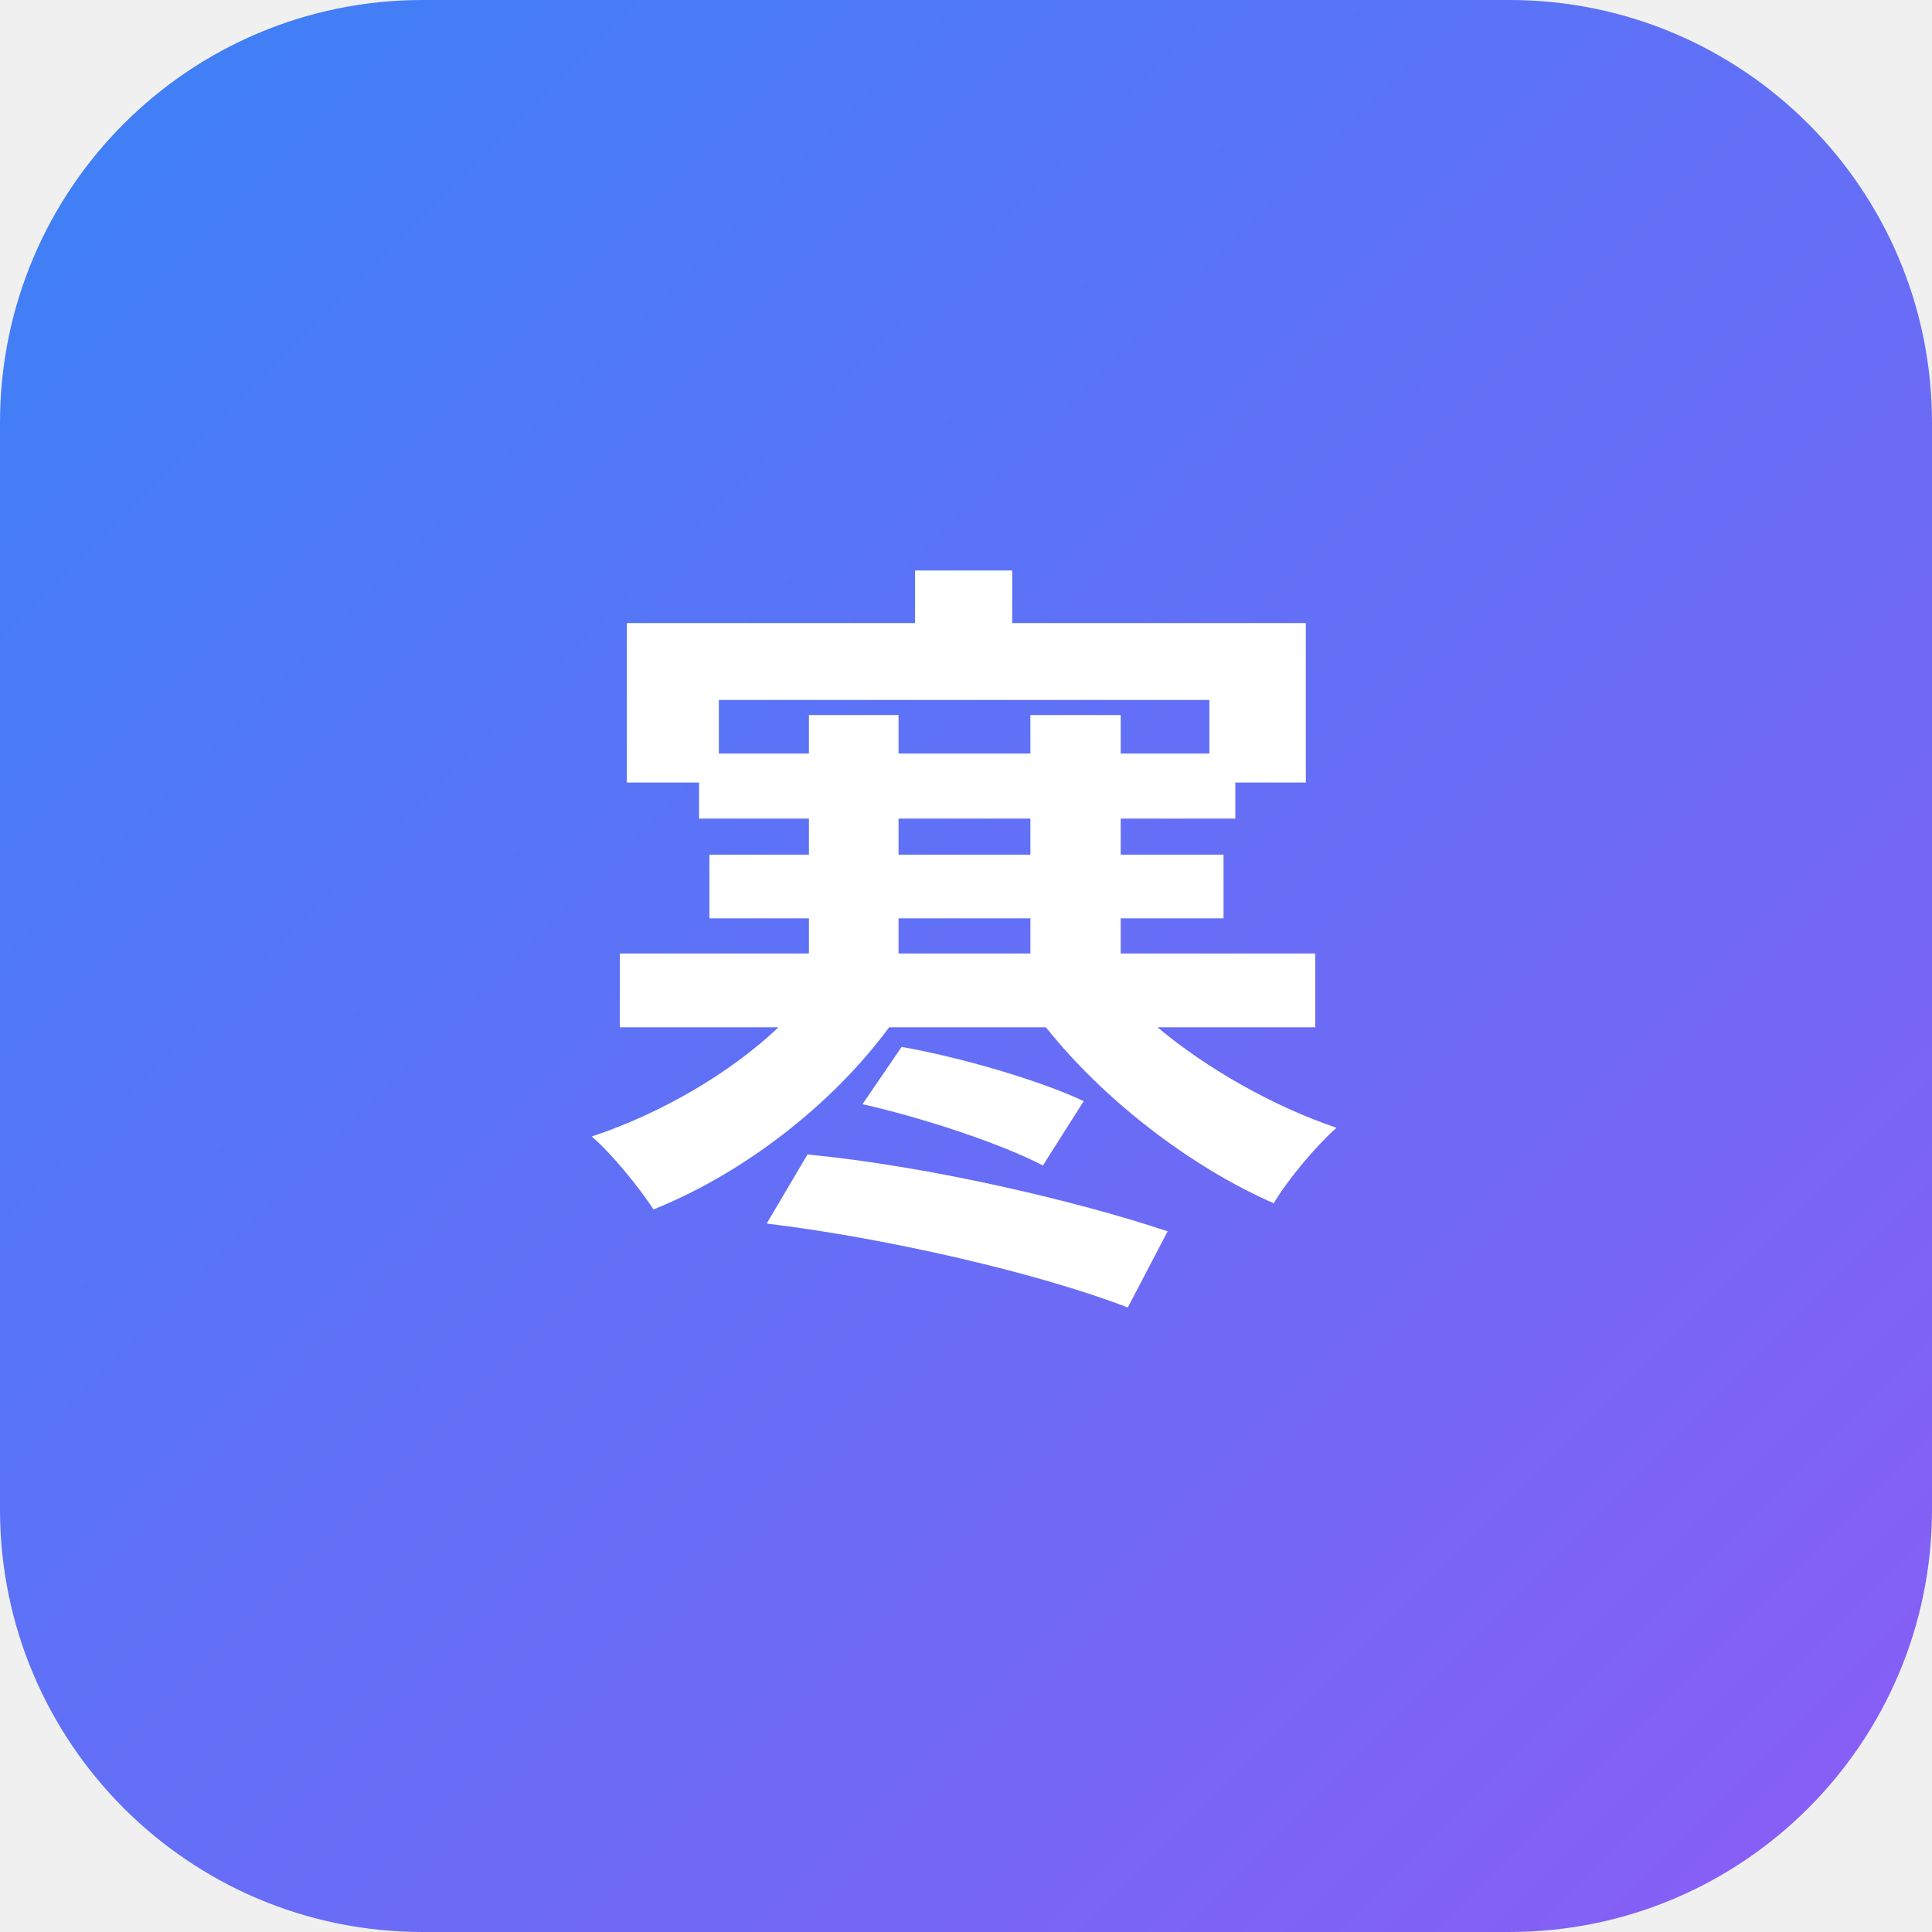
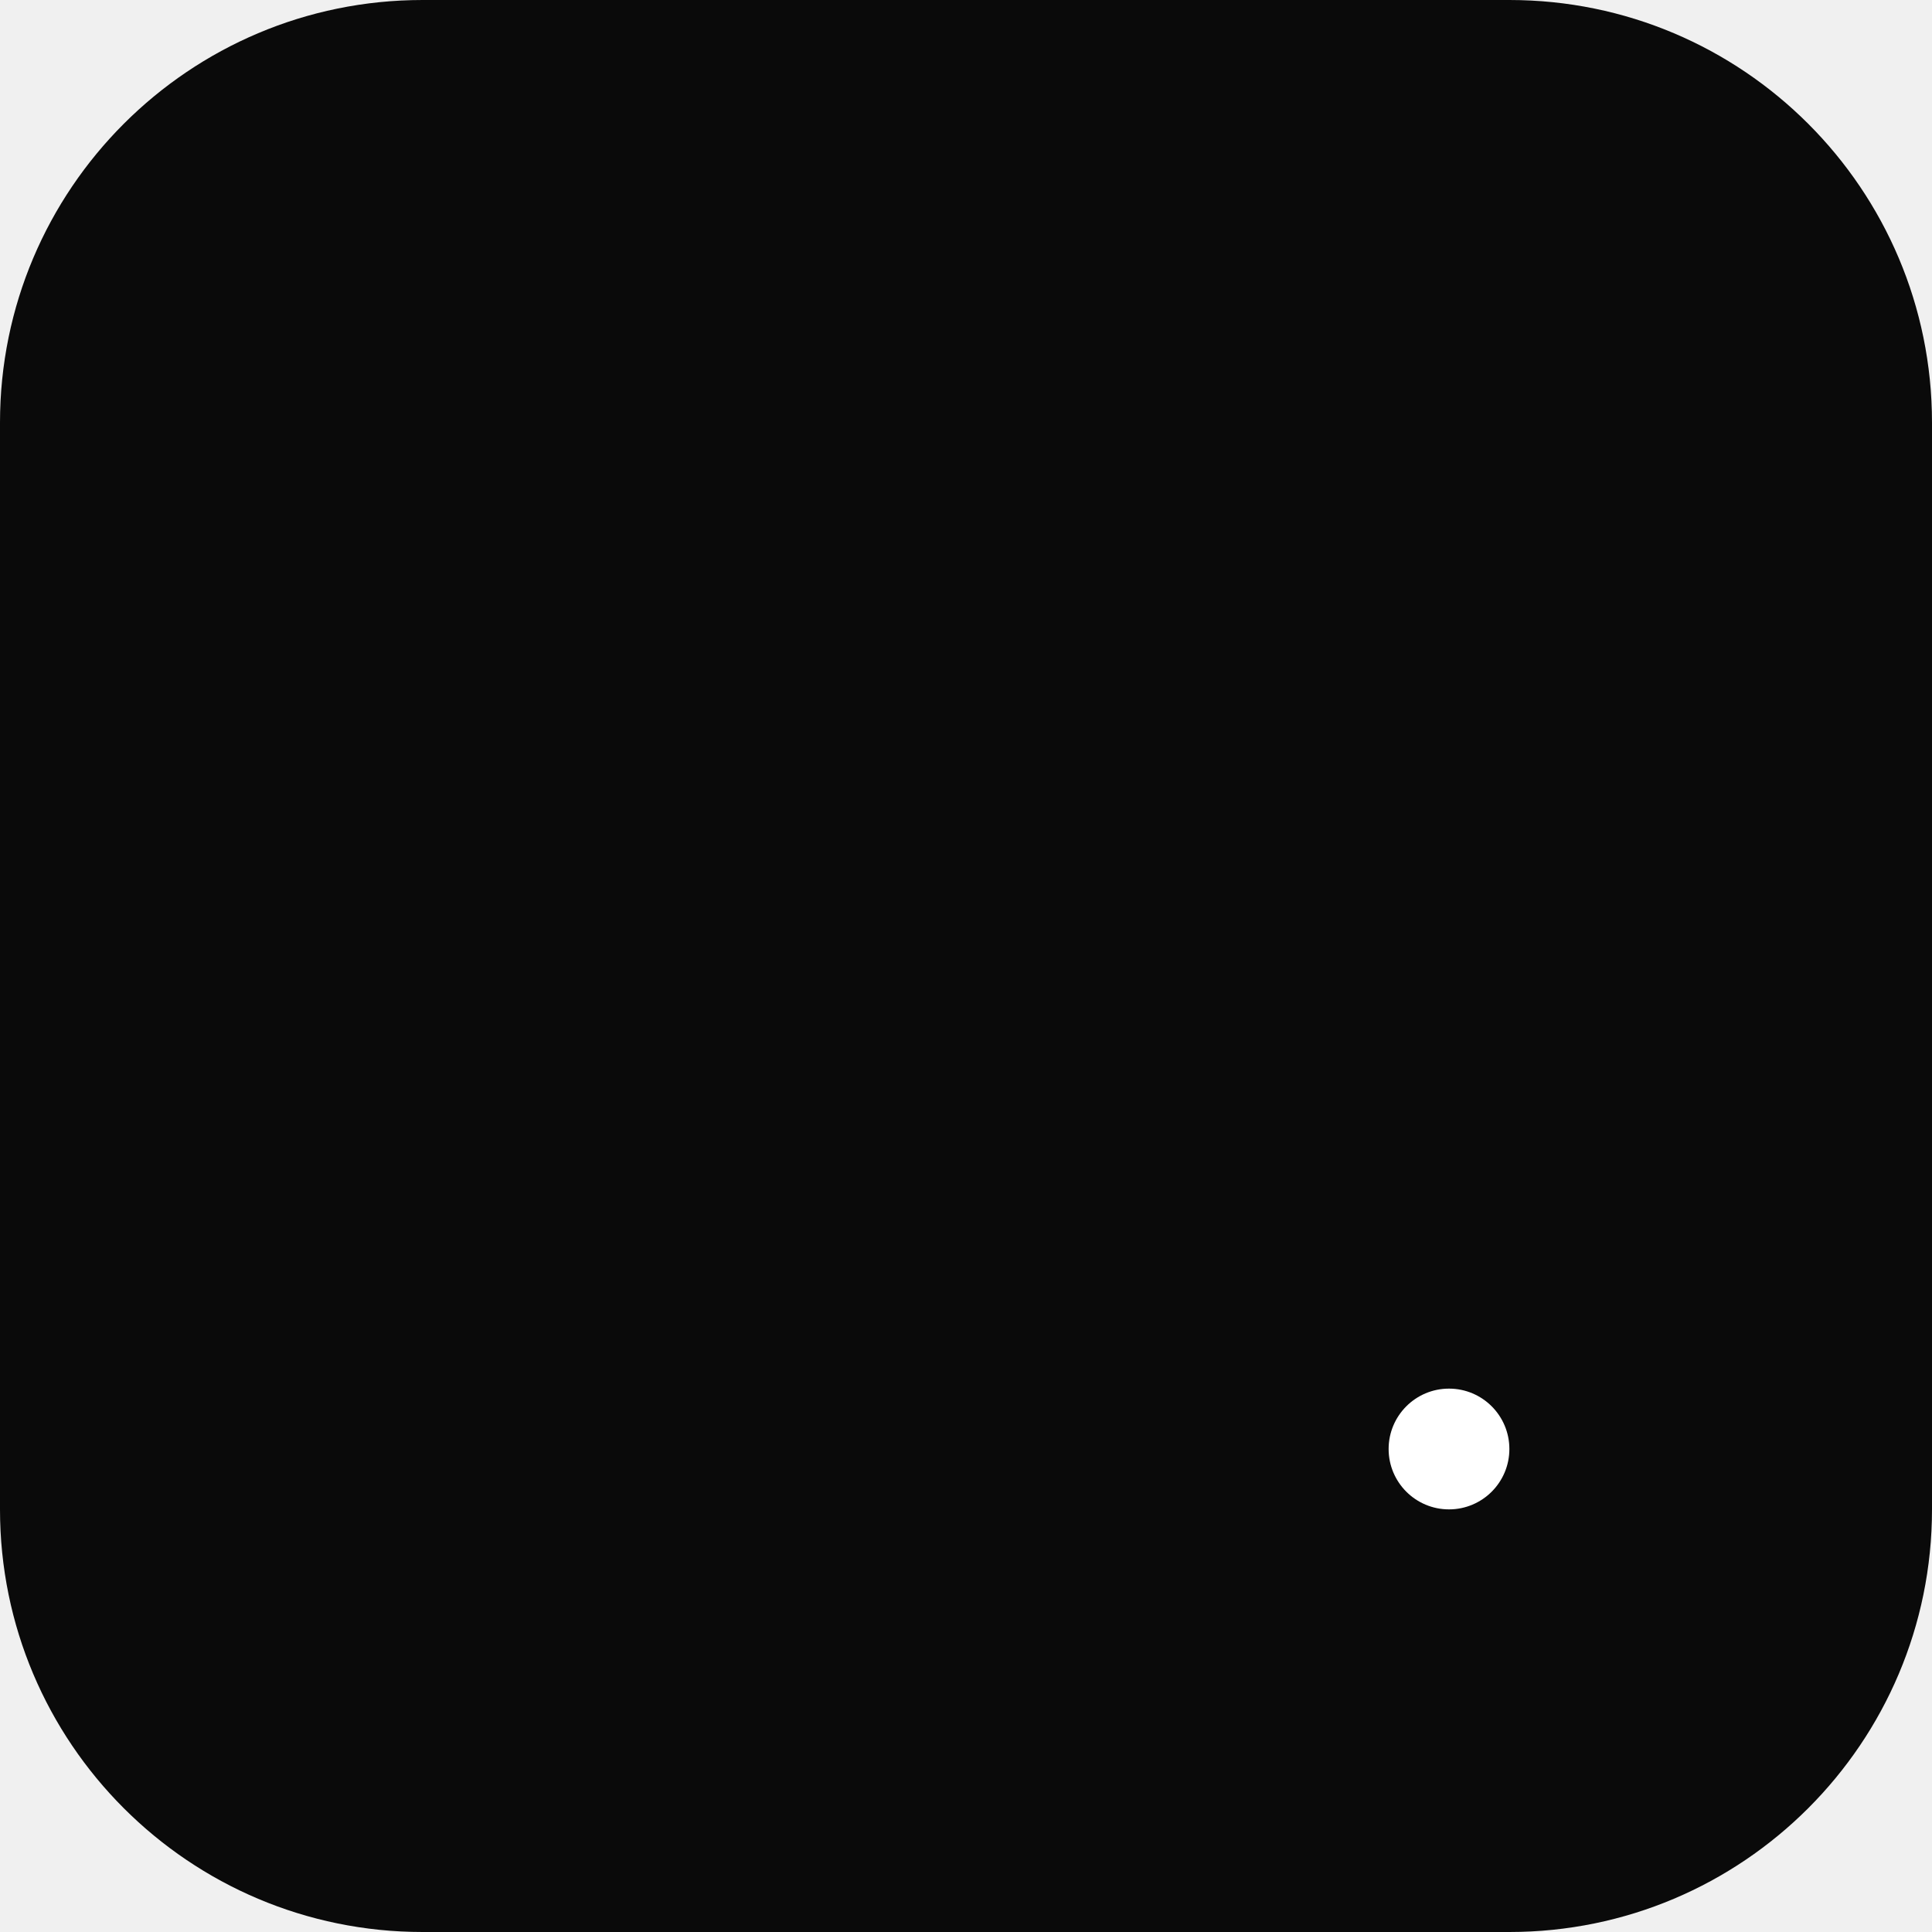
<svg xmlns="http://www.w3.org/2000/svg" viewBox="0 0 128 128" width="128" height="128">
-   <defs>
-     <linearGradient id="g" x1="0%" y1="0%" x2="100%" y2="100%">
-       <stop offset="0%" style="stop-color:#3B82F6" />
-       <stop offset="100%" style="stop-color:#8B5CF6" />
-     </linearGradient>
-   </defs>
-   <rect width="128" height="128" rx="28" fill="url(#g)" />
-   <text x="64" y="82" text-anchor="middle" font-family="system-ui,-apple-system,sans-serif" font-size="52" font-weight="700" fill="white">寒</text>
+   <rect width="128" height="128" rx="28" fill="#0A0A0A" />
+   <circle cx="96" cy="96" r="4" fill="white" />
</svg>
